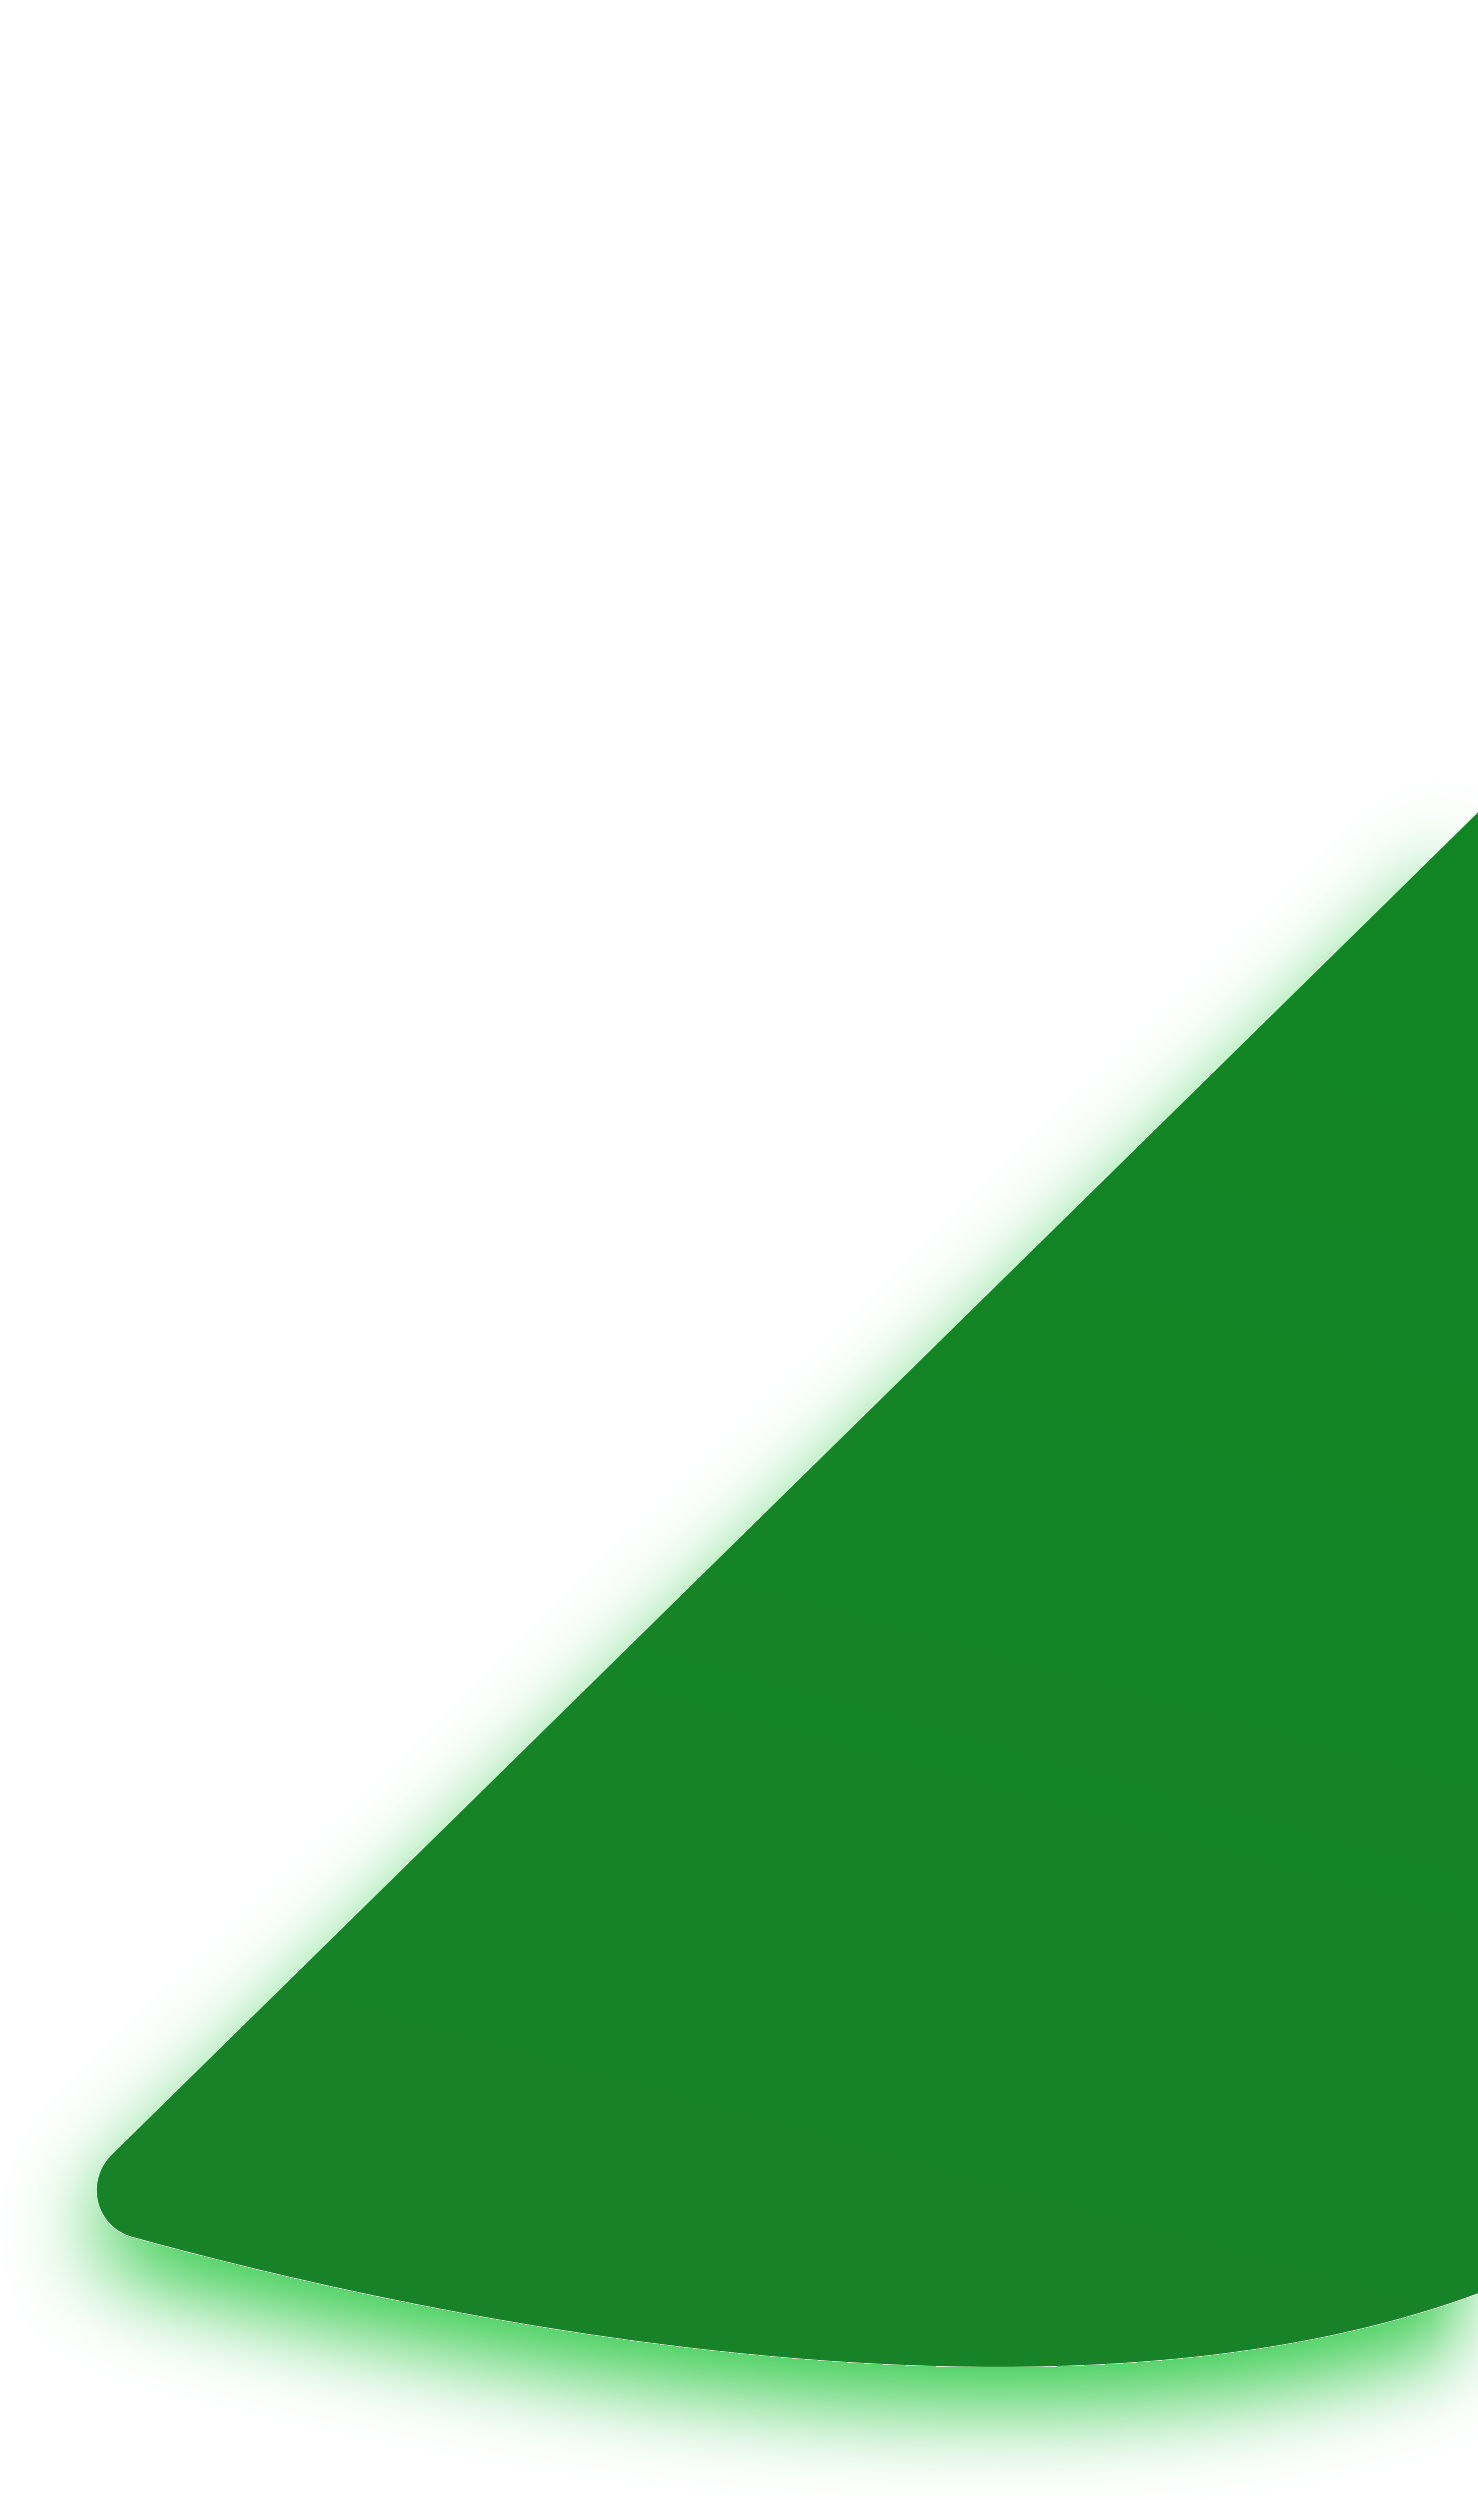
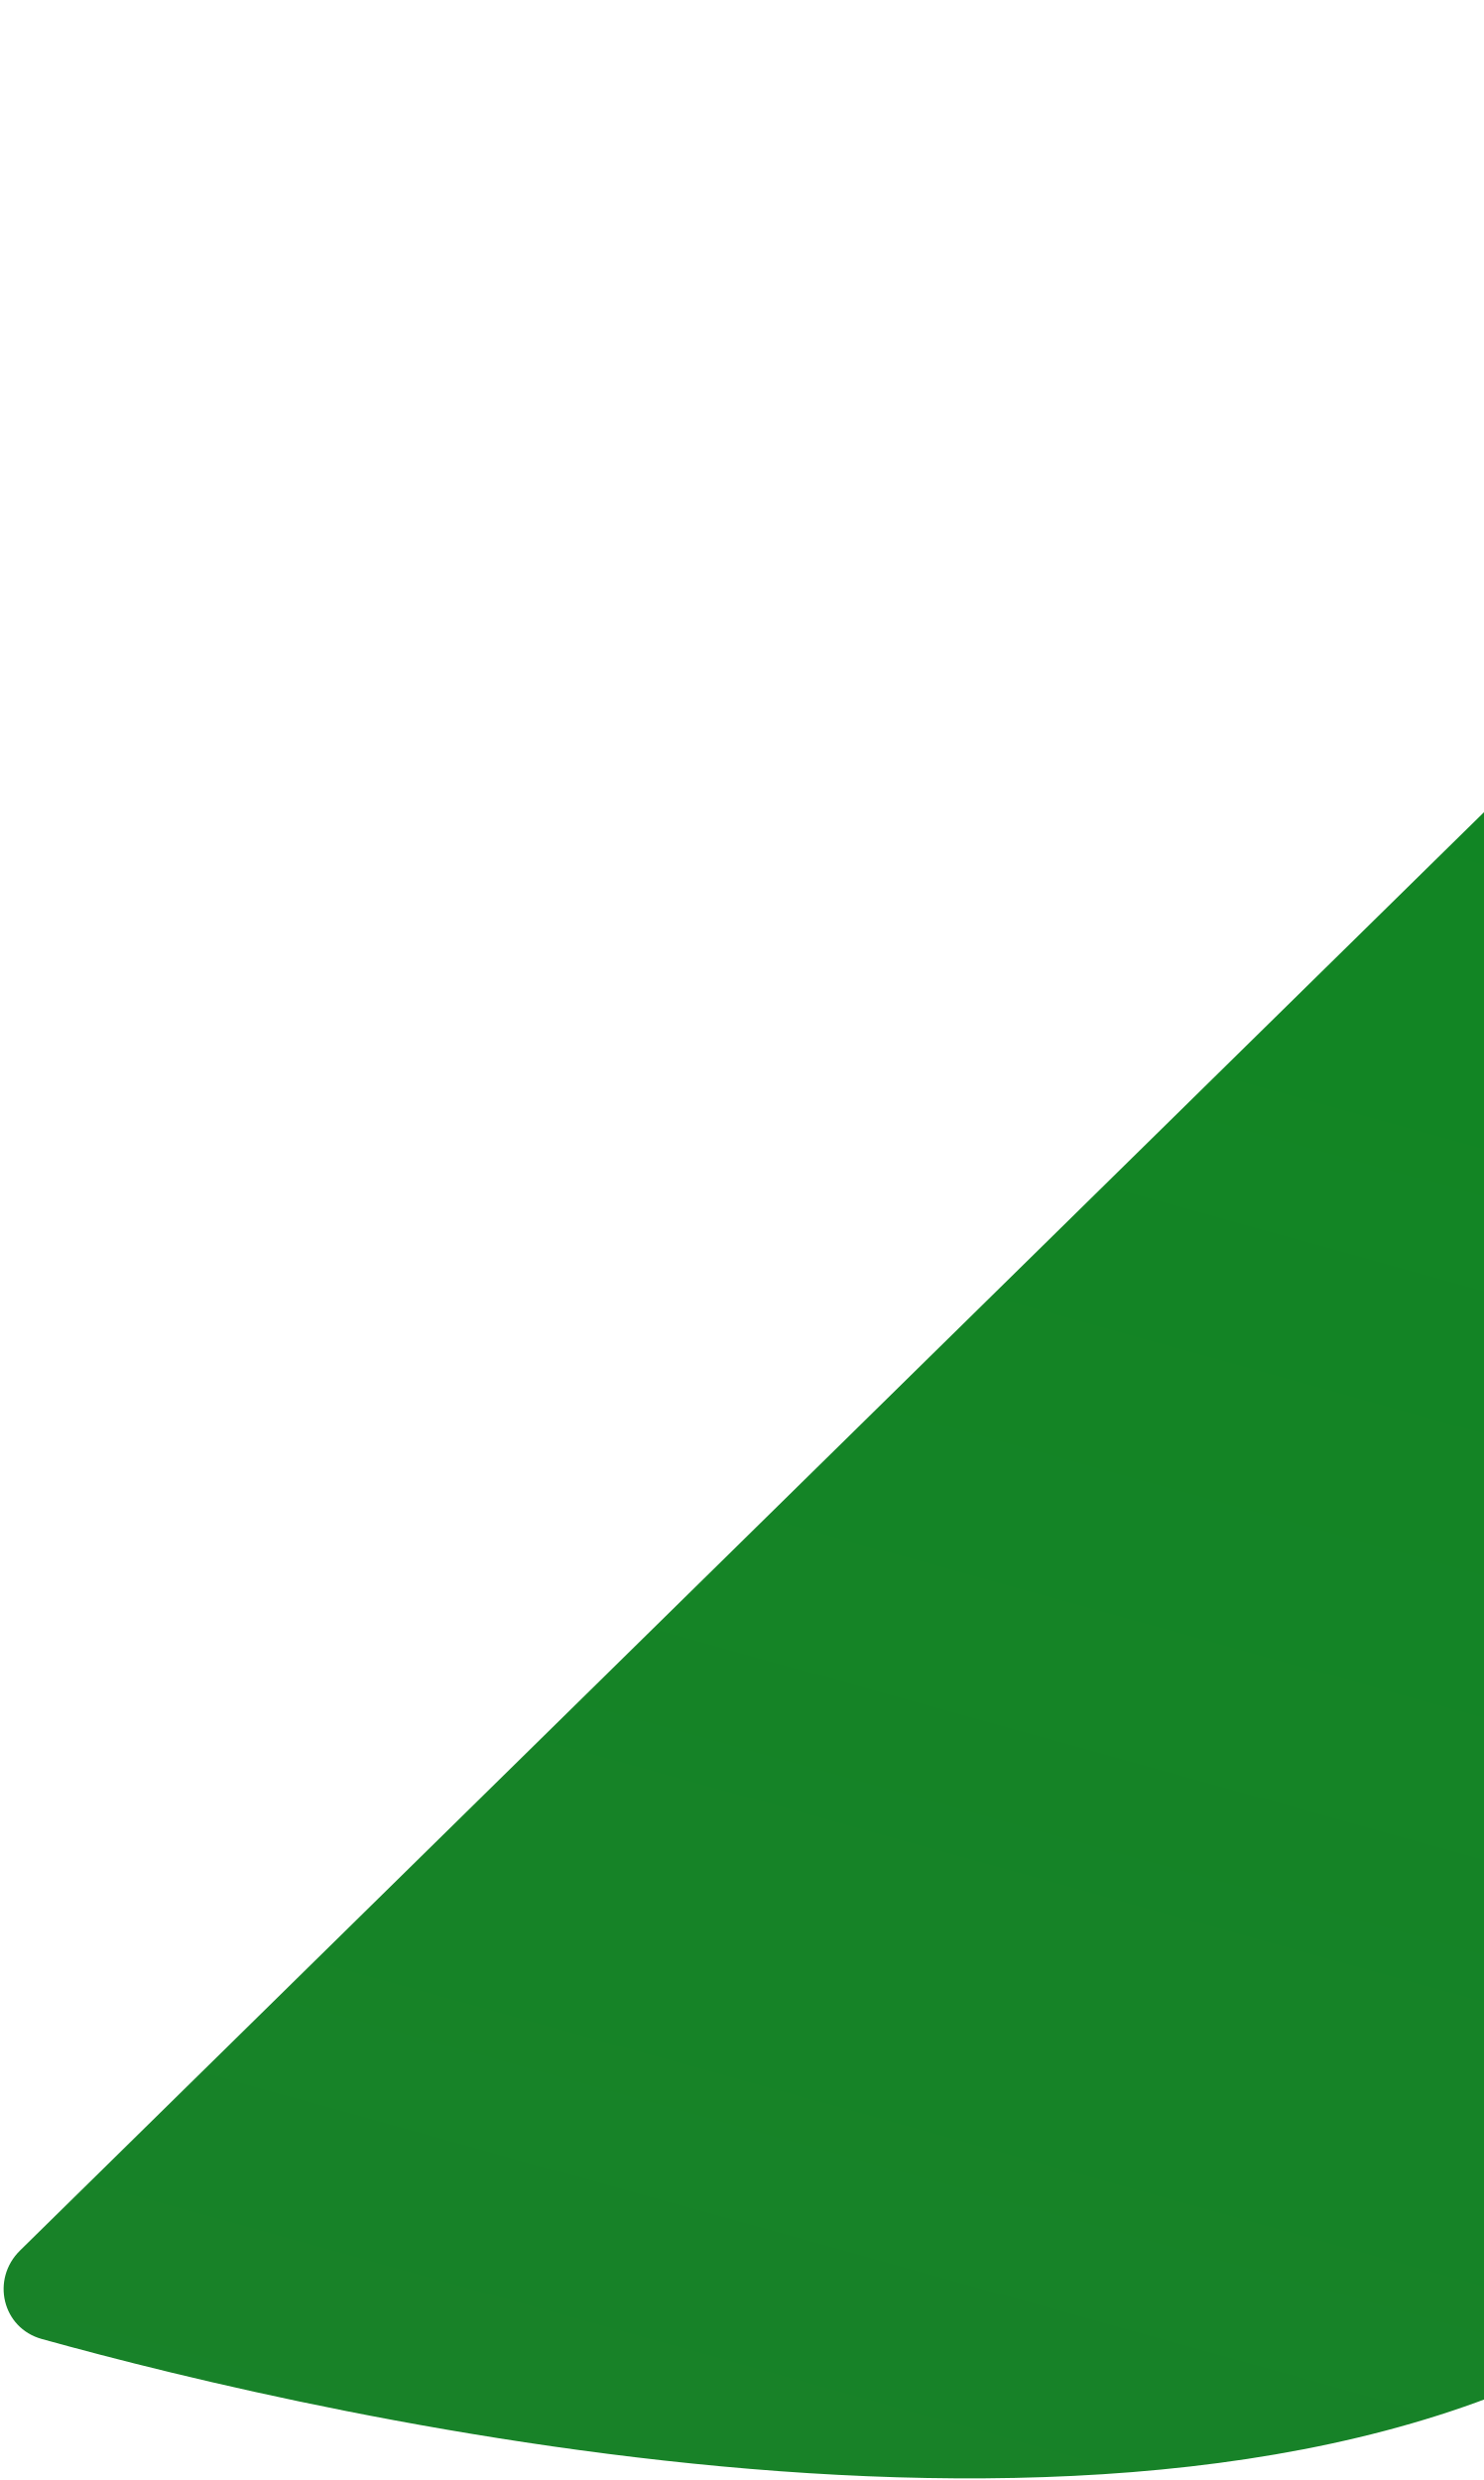
- <svg xmlns="http://www.w3.org/2000/svg" width="348" height="589" viewBox="0 0 348 589" fill="none">
-   <g filter="url(#filter0_d_176_85)">
-     <path d="M31.173 527.011C91.995 543.903 284.515 589.443 385.46 521.451C518.779 431.654 505.326 196.812 549.982 31.496C553.412 18.799 535.502 7.401 526.12 16.618L26.407 507.56C19.975 513.879 22.485 524.598 31.173 527.011Z" fill="url(#paint0_linear_176_85)" />
-   </g>
+ <svg xmlns="http://www.w3.org/2000/svg" width="326" height="545" viewBox="0 0 326 545" fill="none">
+   <path d="M9.173 514.011C69.995 530.903 262.515 576.443 363.46 508.451C496.779 418.654 483.326 183.812 527.982 18.496C531.412 5.799 513.502 -5.599 504.12 3.618L4.407 494.56C-2.025 500.879 0.485 511.598 9.173 514.011Z" fill="url(#paint0_linear_1412_613)" />
  <defs>
-     <filter id="filter0_d_176_85" x="0.796" y="0.268" width="571.616" height="588.377" filterUnits="userSpaceOnUse" color-interpolation-filters="sRGB">
-       <feFlood flood-opacity="0" result="BackgroundImageFix" />
-       <feColorMatrix in="SourceAlpha" type="matrix" values="0 0 0 0 0 0 0 0 0 0 0 0 0 0 0 0 0 0 127 0" result="hardAlpha" />
-       <feOffset dy="9" />
-       <feGaussianBlur stdDeviation="11" />
-       <feComposite in2="hardAlpha" operator="out" />
-       <feColorMatrix type="matrix" values="0 0 0 0 0.184 0 0 0 0 0.787 0 0 0 0 0.278 0 0 0 1 0" />
-       <feBlend mode="normal" in2="BackgroundImageFix" result="effect1_dropShadow_176_85" />
-       <feBlend mode="normal" in="SourceGraphic" in2="effect1_dropShadow_176_85" result="shape" />
-     </filter>
-     <linearGradient id="paint0_linear_176_85" x1="314.5" y1="-25" x2="121" y2="671" gradientUnits="userSpaceOnUse">
+     <linearGradient id="paint0_linear_1412_613" x1="292.5" y1="-38" x2="99" y2="658" gradientUnits="userSpaceOnUse">
      <stop stop-color="#0E8721" />
      <stop offset="1" stop-color="#1A812A" />
    </linearGradient>
  </defs>
</svg>
